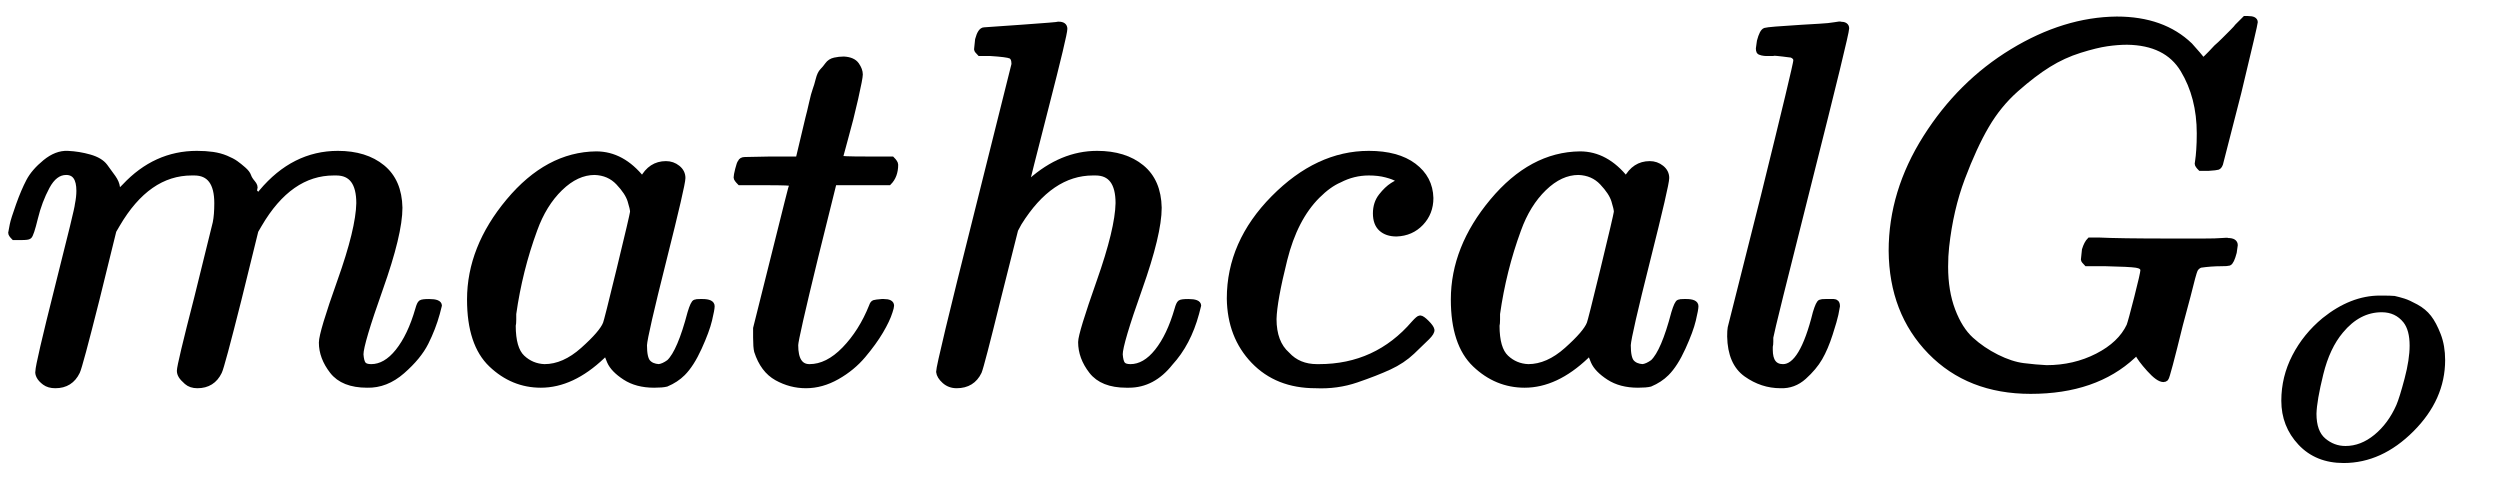
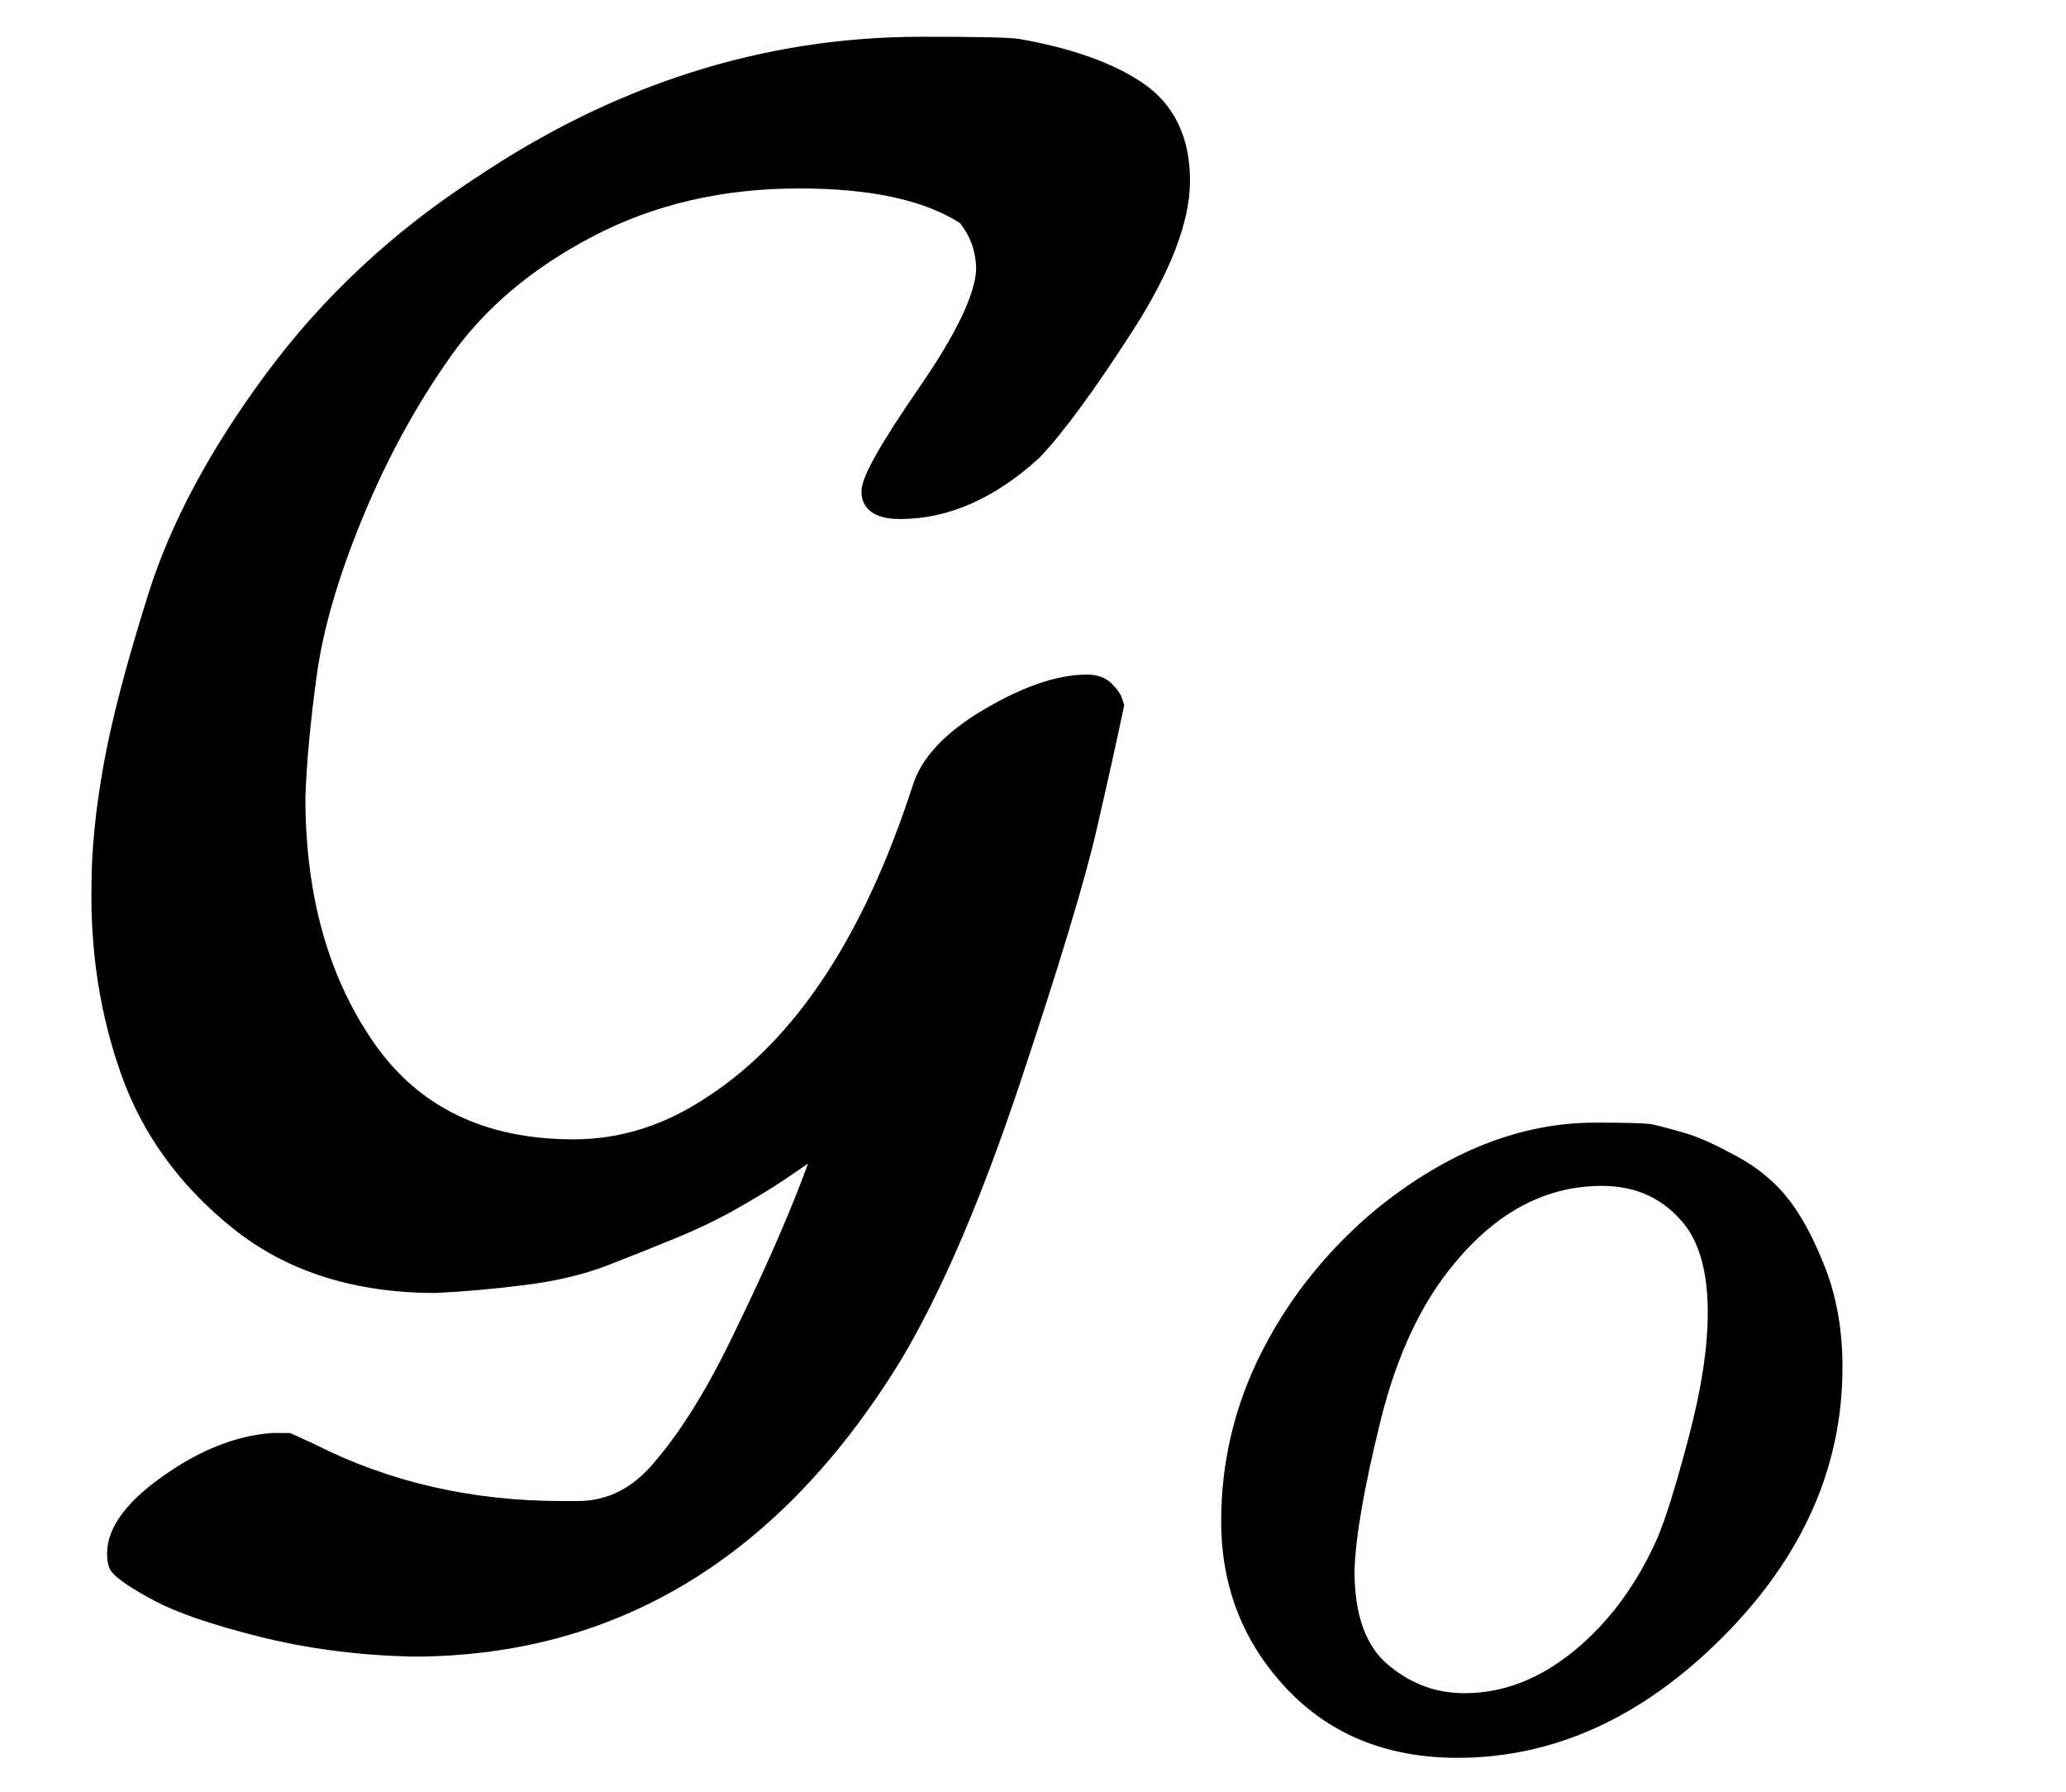
- <svg xmlns="http://www.w3.org/2000/svg" xmlns:xlink="http://www.w3.org/1999/xlink" width="11.333ex" height="2.167ex" style="vertical-align: -0.5ex; margin-left: 0ex; margin-right: 0ex; margin-bottom: 1px; margin-top: 1px;" viewBox="0 -728.9 4876.5 907.7">
+ <svg xmlns="http://www.w3.org/2000/svg" xmlns:xlink="http://www.w3.org/1999/xlink" width="2.5ex" height="2.167ex" style="vertical-align: -0.5ex; margin-left: 0ex; margin-right: 0ex; margin-bottom: 1px; margin-top: 1px;" viewBox="0 -727.9 1046.5 921.1">
  <defs>
-     <path stroke-width="10" id="E1-MJMATHI-6D" d="M21 287Q22 293 24 303T36 341T56 388T88 425T132 442T175 435T205 417T221 395T229 376L231 369Q231 367 232 367L243 378Q303 442 384 442Q401 442 415 440T441 433T460 423T475 411T485 398T493 385T497 373T500 364T502 357L510 367Q573 442 659 442Q713 442 746 415T780 336Q780 285 742 178T704 50Q705 36 709 31T724 26Q752 26 776 56T815 138Q818 149 821 151T837 153Q857 153 857 145Q857 144 853 130Q845 101 831 73T785 17T716 -10Q669 -10 648 17T627 73Q627 92 663 193T700 345Q700 404 656 404H651Q565 404 506 303L499 291L466 157Q433 26 428 16Q415 -11 385 -11Q372 -11 364 -4T353 8T350 18Q350 29 384 161L420 307Q423 322 423 345Q423 404 379 404H374Q288 404 229 303L222 291L189 157Q156 26 151 16Q138 -11 108 -11Q95 -11 87 -5T76 7T74 17Q74 30 112 181Q151 335 151 342Q154 357 154 369Q154 405 129 405Q107 405 92 377T69 316T57 280Q55 278 41 278H27Q21 284 21 287Z" />
-     <path stroke-width="10" id="E1-MJMATHI-61" d="M33 157Q33 258 109 349T280 441Q331 441 370 392Q386 422 416 422Q429 422 439 414T449 394Q449 381 412 234T374 68Q374 43 381 35T402 26Q411 27 422 35Q443 55 463 131Q469 151 473 152Q475 153 483 153H487Q506 153 506 144Q506 138 501 117T481 63T449 13Q436 0 417 -8Q409 -10 393 -10Q359 -10 336 5T306 36L300 51Q299 52 296 50Q294 48 292 46Q233 -10 172 -10Q117 -10 75 30T33 157ZM351 328Q351 334 346 350T323 385T277 405Q242 405 210 374T160 293Q131 214 119 129Q119 126 119 118T118 106Q118 61 136 44T179 26Q217 26 254 59T298 110Q300 114 325 217T351 328Z" />
-     <path stroke-width="10" id="E1-MJMATHI-74" d="M26 385Q19 392 19 395Q19 399 22 411T27 425Q29 430 36 430T87 431H140L159 511Q162 522 166 540T173 566T179 586T187 603T197 615T211 624T229 626Q247 625 254 615T261 596Q261 589 252 549T232 470L222 433Q222 431 272 431H323Q330 424 330 420Q330 398 317 385H210L174 240Q135 80 135 68Q135 26 162 26Q197 26 230 60T283 144Q285 150 288 151T303 153H307Q322 153 322 145Q322 142 319 133Q314 117 301 95T267 48T216 6T155 -11Q125 -11 98 4T59 56Q57 64 57 83V101L92 241Q127 382 128 383Q128 385 77 385H26Z" />
-     <path stroke-width="10" id="E1-MJMATHI-68" d="M137 683Q138 683 209 688T282 694Q294 694 294 685Q294 674 258 534Q220 386 220 383Q220 381 227 388Q288 442 357 442Q411 442 444 415T478 336Q478 285 440 178T402 50Q403 36 407 31T422 26Q450 26 474 56T513 138Q516 149 519 151T535 153Q555 153 555 145Q555 144 551 130Q535 71 500 33Q466 -10 419 -10H414Q367 -10 346 17T325 74Q325 90 361 192T398 345Q398 404 354 404H349Q266 404 205 306L198 293L164 158Q132 28 127 16Q114 -11 83 -11Q69 -11 59 -2T48 16Q48 30 121 320L195 616Q195 629 188 632T149 637H128Q122 643 122 645T124 664Q129 683 137 683Z" />
-     <path stroke-width="10" id="E1-MJMATHI-63" d="M34 159Q34 268 120 355T306 442Q362 442 394 418T427 355Q427 326 408 306T360 285Q341 285 330 295T319 325T330 359T352 380T366 386H367Q367 388 361 392T340 400T306 404Q276 404 249 390Q228 381 206 359Q162 315 142 235T121 119Q121 73 147 50Q169 26 205 26H209Q321 26 394 111Q403 121 406 121Q410 121 419 112T429 98T420 83T391 55T346 25T282 0T202 -11Q127 -11 81 37T34 159Z" />
-     <path stroke-width="10" id="E1-MJMATHI-6C" d="M117 59Q117 26 142 26Q179 26 205 131Q211 151 215 152Q217 153 225 153H229Q238 153 241 153T246 151T248 144Q247 138 245 128T234 90T214 43T183 6T137 -11Q101 -11 70 11T38 85Q38 97 39 102L104 360Q167 615 167 623Q167 626 166 628T162 632T157 634T149 635T141 636T132 637T122 637Q112 637 109 637T101 638T95 641T94 647Q94 649 96 661Q101 680 107 682T179 688Q194 689 213 690T243 693T254 694Q266 694 266 686Q266 675 193 386T118 83Q118 81 118 75T117 65V59Z" />
-     <path stroke-width="10" id="E1-MJMATHI-47" d="M50 252Q50 367 117 473T286 641T490 704Q580 704 633 653Q642 643 648 636T656 626L657 623Q660 623 684 649Q691 655 699 663T715 679T725 690L740 705H746Q760 705 760 698Q760 694 728 561Q692 422 692 421Q690 416 687 415T669 413H653Q647 419 647 422Q647 423 648 429T650 449T651 481Q651 552 619 605T510 659Q492 659 471 656T418 643T357 615T294 567T236 496T189 394T158 260Q156 242 156 221Q156 173 170 136T206 79T256 45T308 28T353 24Q407 24 452 47T514 106Q517 114 529 161T541 214Q541 222 528 224T468 227H431Q425 233 425 235T427 254Q431 267 437 273H454Q494 271 594 271Q634 271 659 271T695 272T707 272Q721 272 721 263Q721 261 719 249Q714 230 709 228Q706 227 694 227Q674 227 653 224Q646 221 643 215T629 164Q620 131 614 108Q589 6 586 3Q584 1 581 1Q571 1 553 21T530 52Q530 53 528 52T522 47Q448 -22 322 -22Q201 -22 126 55T50 252Z" />
+     <path stroke-width="10" id="E1-MJCAL-47" d="M216 68Q155 68 115 100T59 177T44 273Q44 299 50 333T73 421T133 533T239 632Q346 704 466 704Q508 704 515 703Q555 696 577 681T599 635Q599 605 570 560T523 496Q490 466 455 466Q440 466 440 475T469 526T499 589Q499 605 489 617Q460 636 403 636Q343 636 295 611T220 548T174 464T150 382T144 318Q144 241 180 189T287 137Q325 137 359 160Q428 205 466 322Q472 342 501 359T551 376Q557 376 560 373T564 368L565 365Q560 341 551 302T512 173T451 31Q359 -119 204 -119Q163 -118 127 -109T74 -91T53 -77Q52 -75 52 -71Q52 -54 79 -35T132 -14H140L151 -19Q210 -49 281 -49H289Q312 -49 329 -31Q351 -7 372 36T405 109T416 142L408 136Q401 131 392 125T369 111T338 96T303 82T261 72T216 68Z" />
    <path stroke-width="10" id="E1-MJMATHI-6F" d="M201 -11Q126 -11 80 38T34 156Q34 221 64 279T146 380Q222 441 301 441Q333 441 341 440Q354 437 367 433T402 417T438 387T464 338T476 268Q476 161 390 75T201 -11ZM121 120Q121 70 147 48T206 26Q250 26 289 58T351 142Q360 163 374 216T388 308Q388 352 370 375Q346 405 306 405Q243 405 195 347Q158 303 140 230T121 120Z" />
  </defs>
  <g stroke="currentColor" fill="currentColor" stroke-width="0" transform="matrix(1 0 0 -1 0 0)">
-     <use xlink:href="#E1-MJMATHI-6D" x="0" y="0" />
-     <use xlink:href="#E1-MJMATHI-61" x="883" y="0" />
-     <use xlink:href="#E1-MJMATHI-74" x="1417" y="0" />
-     <use xlink:href="#E1-MJMATHI-68" x="1783" y="0" />
-     <use xlink:href="#E1-MJMATHI-63" x="2364" y="0" />
-     <use xlink:href="#E1-MJMATHI-61" x="2802" y="0" />
-     <use xlink:href="#E1-MJMATHI-6C" x="3336" y="0" />
-     <g transform="translate(3639,0)">
-       <use xlink:href="#E1-MJMATHI-47" x="0" y="0" />
-       <use transform="scale(0.707)" xlink:href="#E1-MJMATHI-6F" x="1118" y="-213" />
-     </g>
+     <use xlink:href="#E1-MJCAL-47" x="0" y="0" />
+     <use transform="scale(0.707)" xlink:href="#E1-MJMATHI-6F" x="848" y="-233" />
  </g>
</svg>
